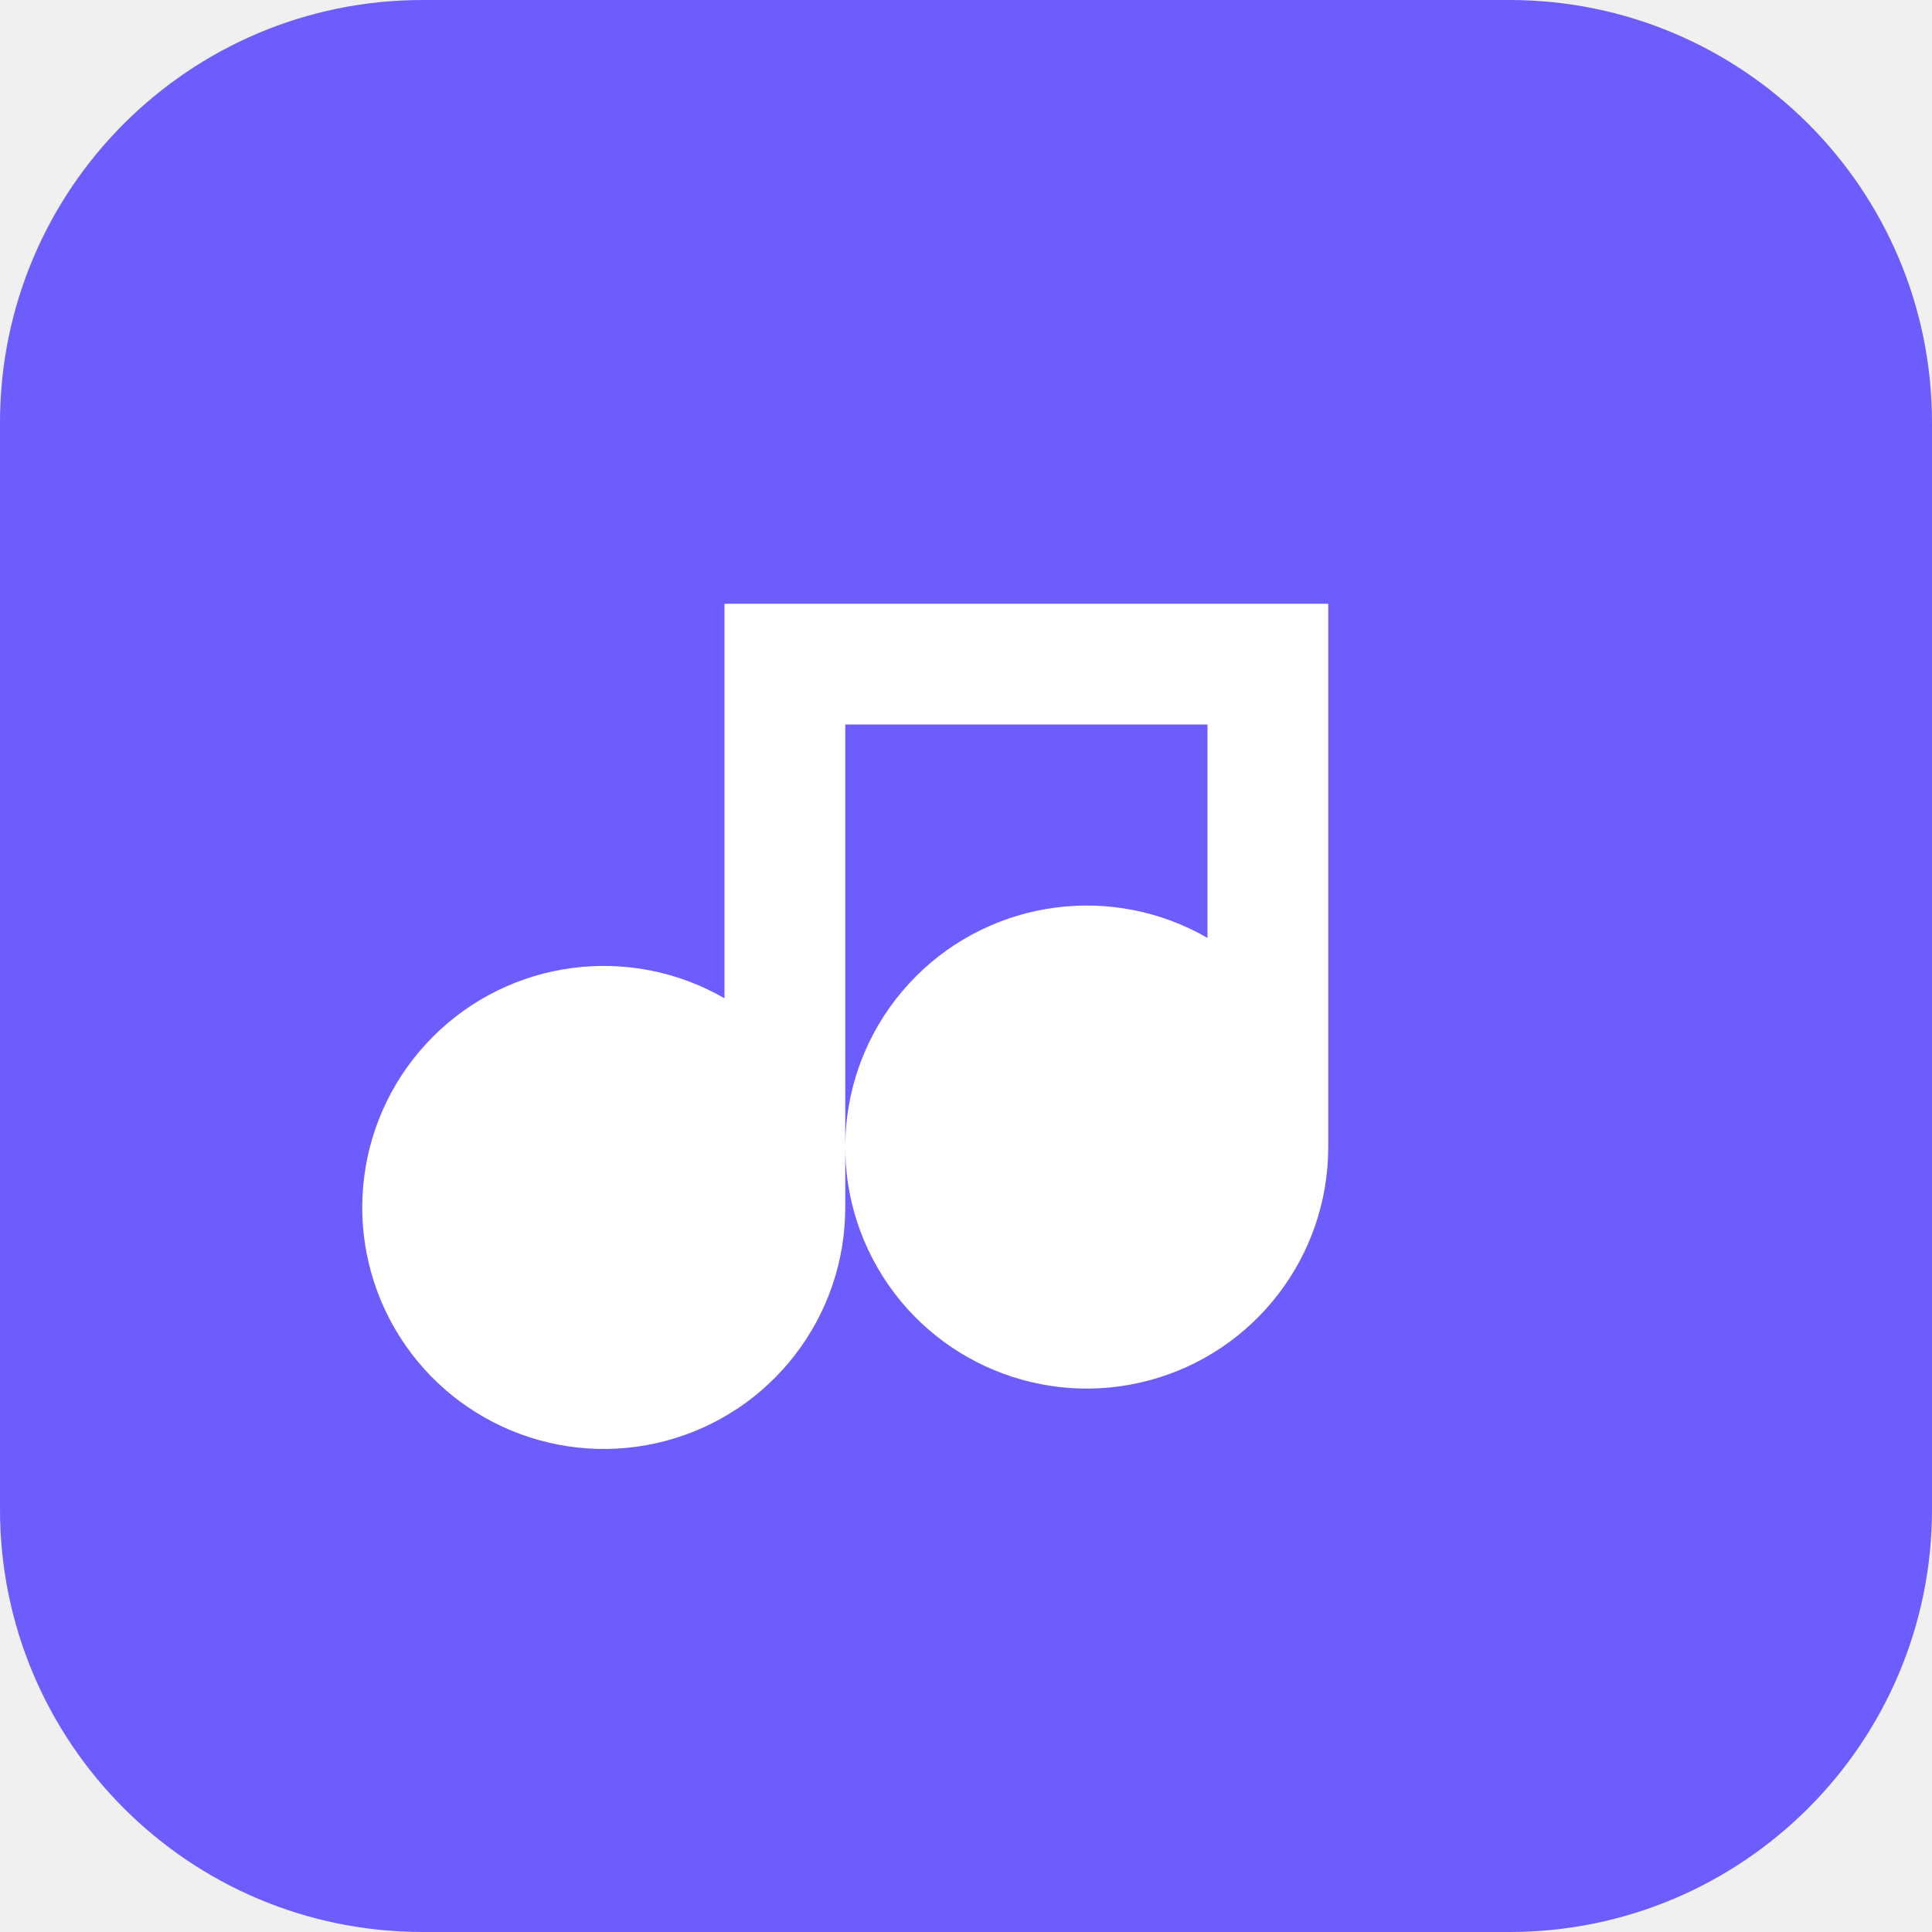
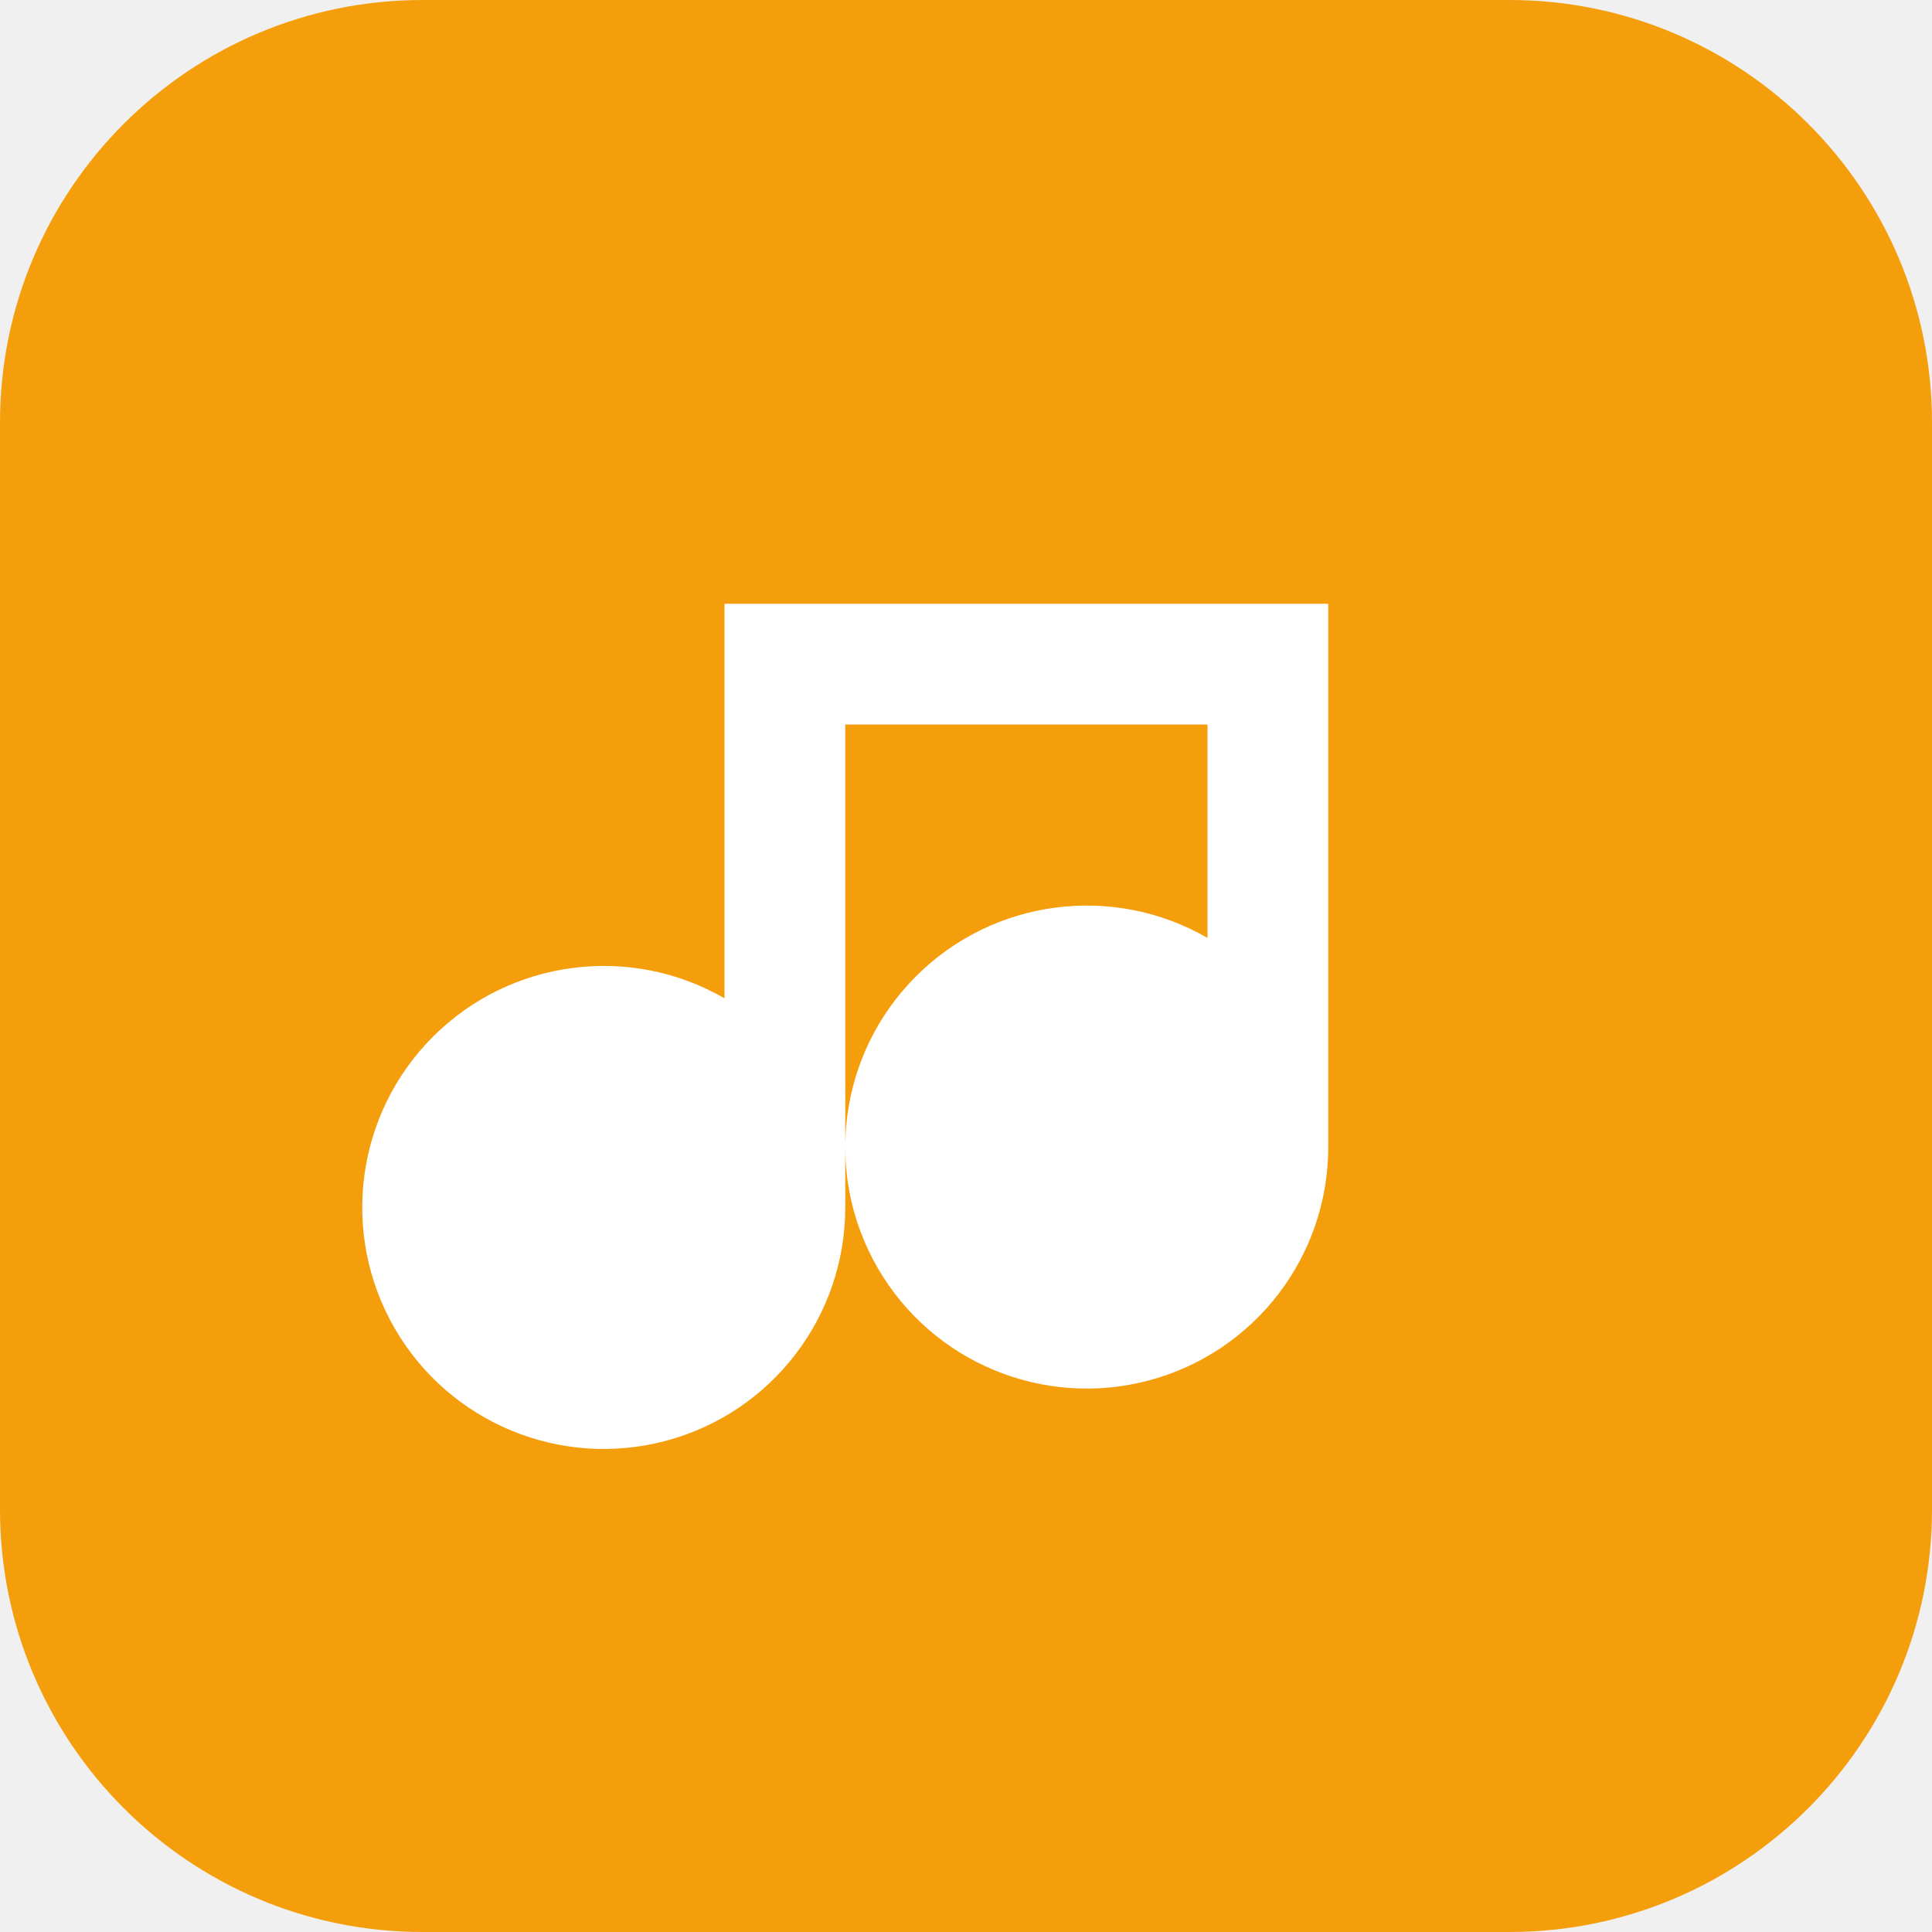
<svg xmlns="http://www.w3.org/2000/svg" viewBox="0 0 64 64">
-   <rect width="64" height="64" rx="14" fill="#6d5dfc" />
+   <rect width="64" height="64" rx="14" fill="#f59e0b" />
  <path d="M44 20v18a8 8 0 1 1-4-6.93V24H28v16a8 8 0 1 1-4-6.93V20h20z" fill="#fff" />
</svg>
